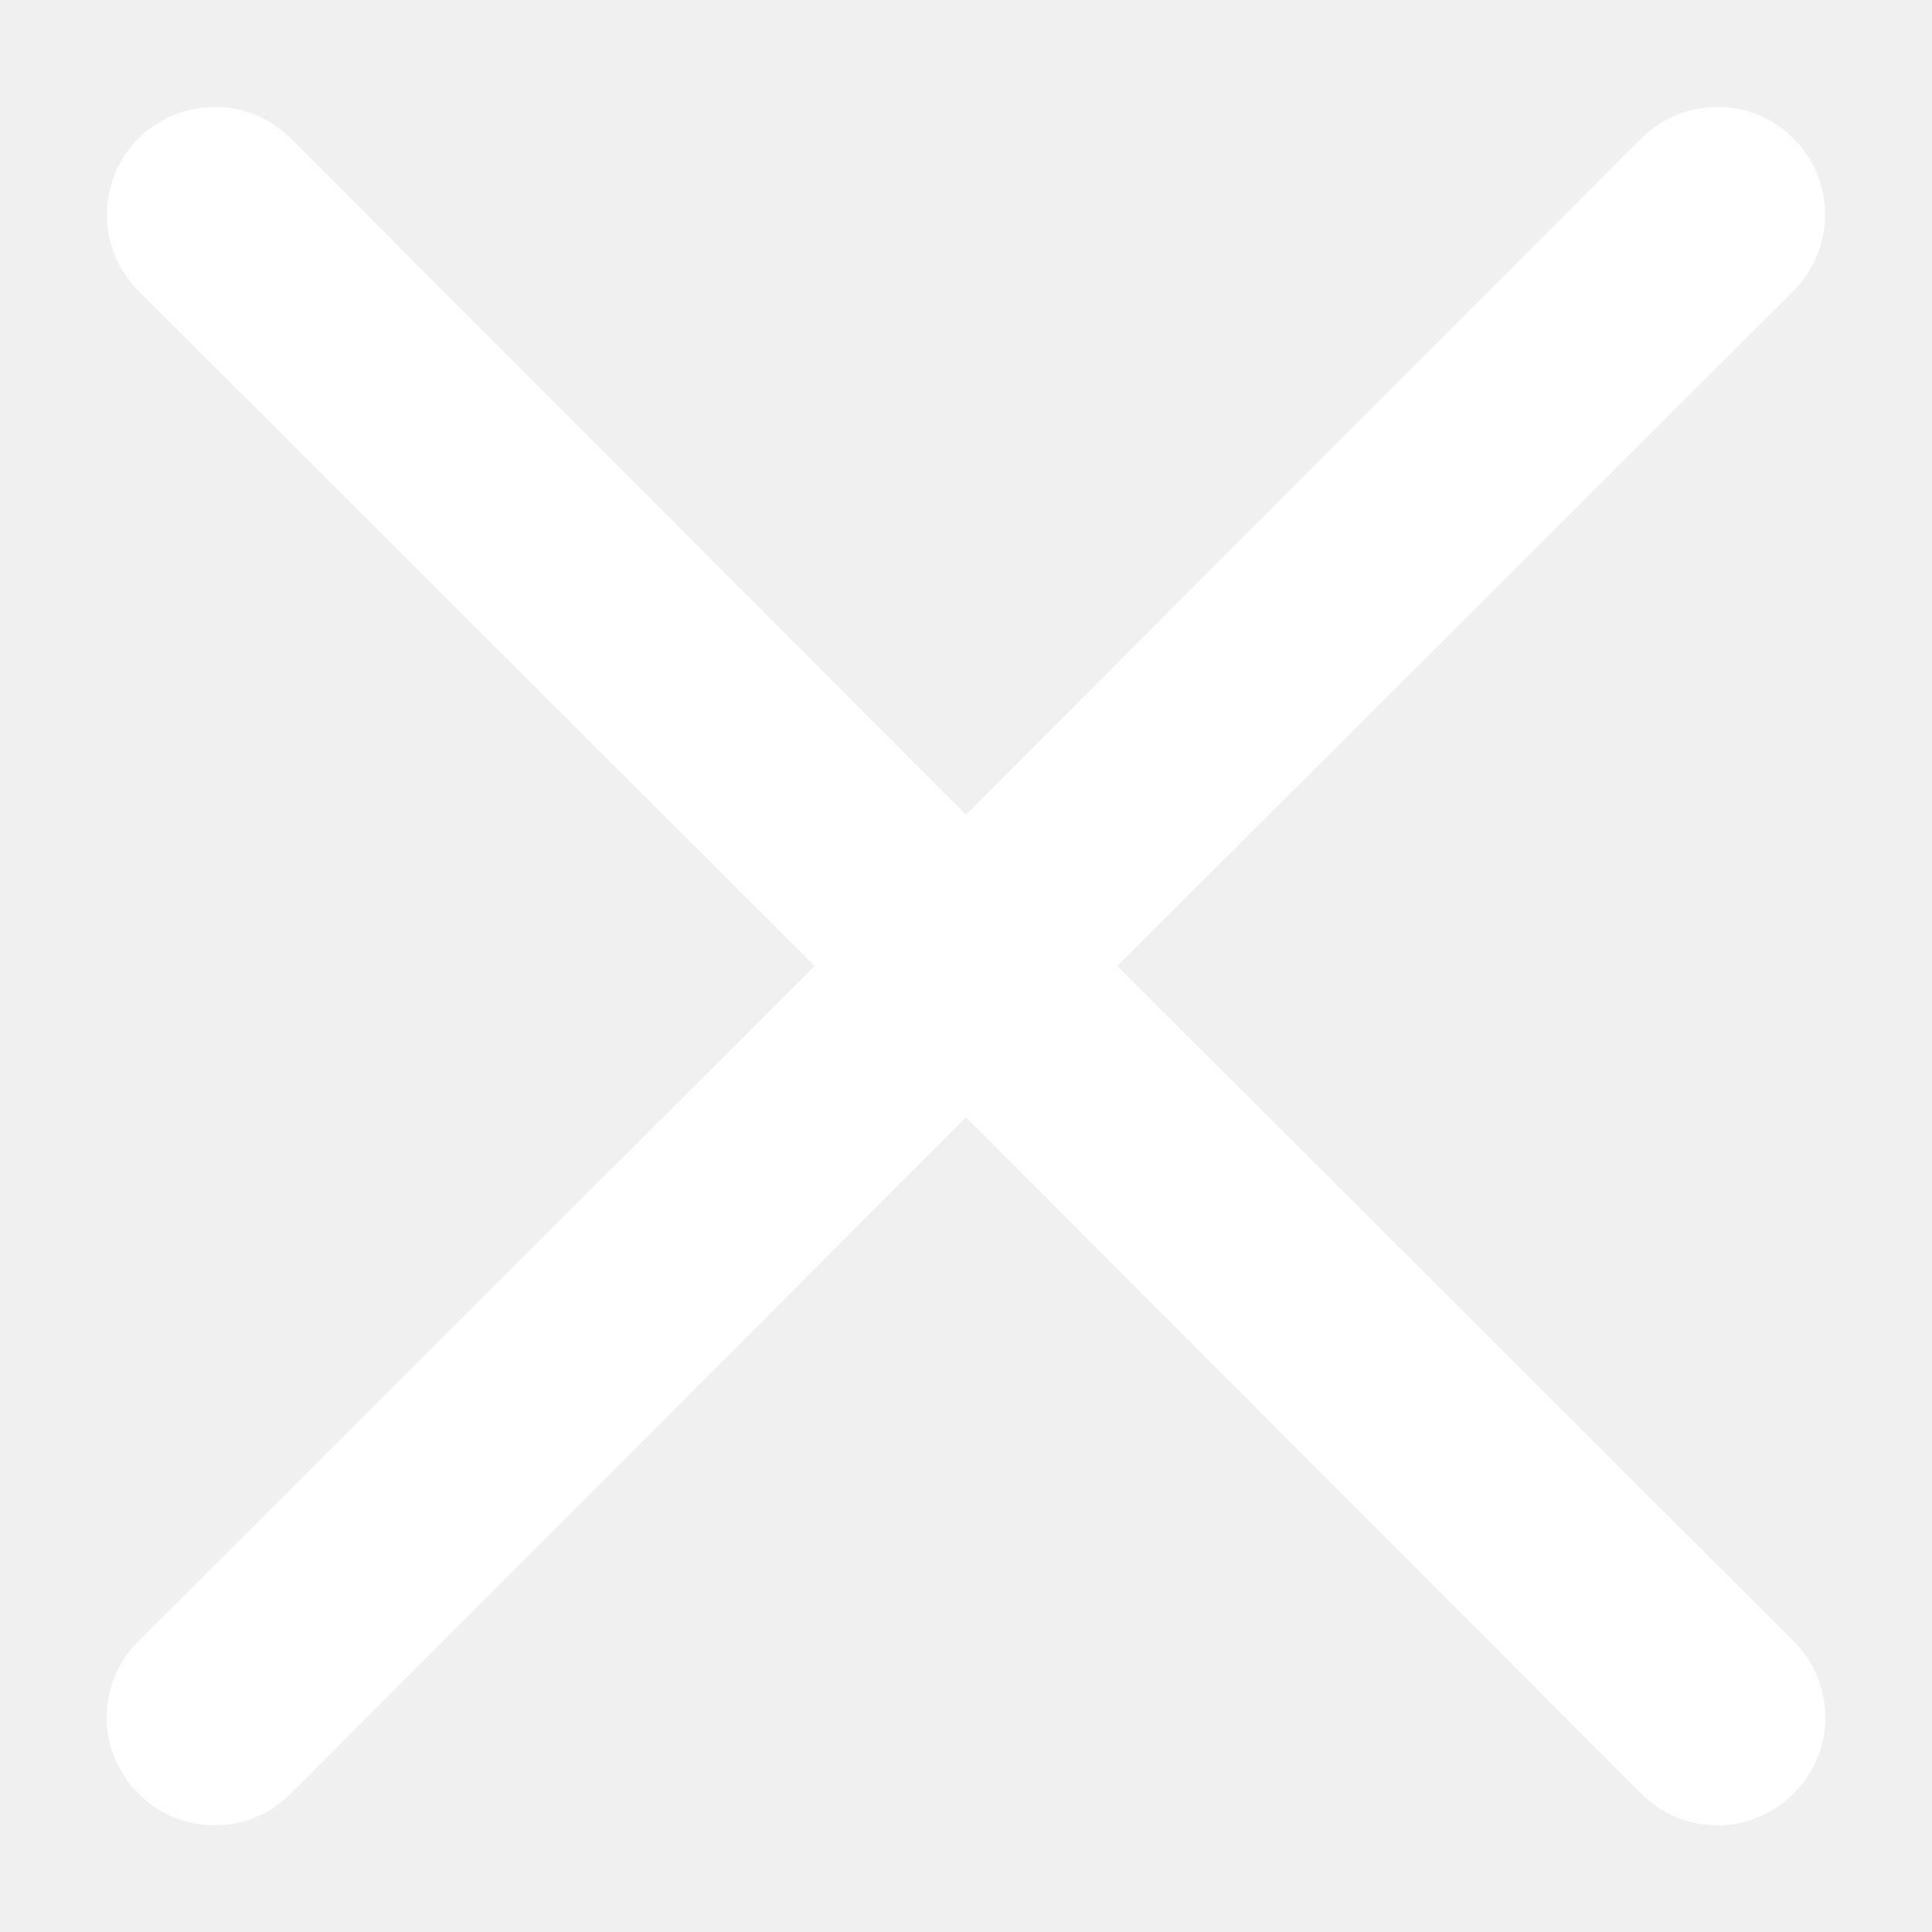
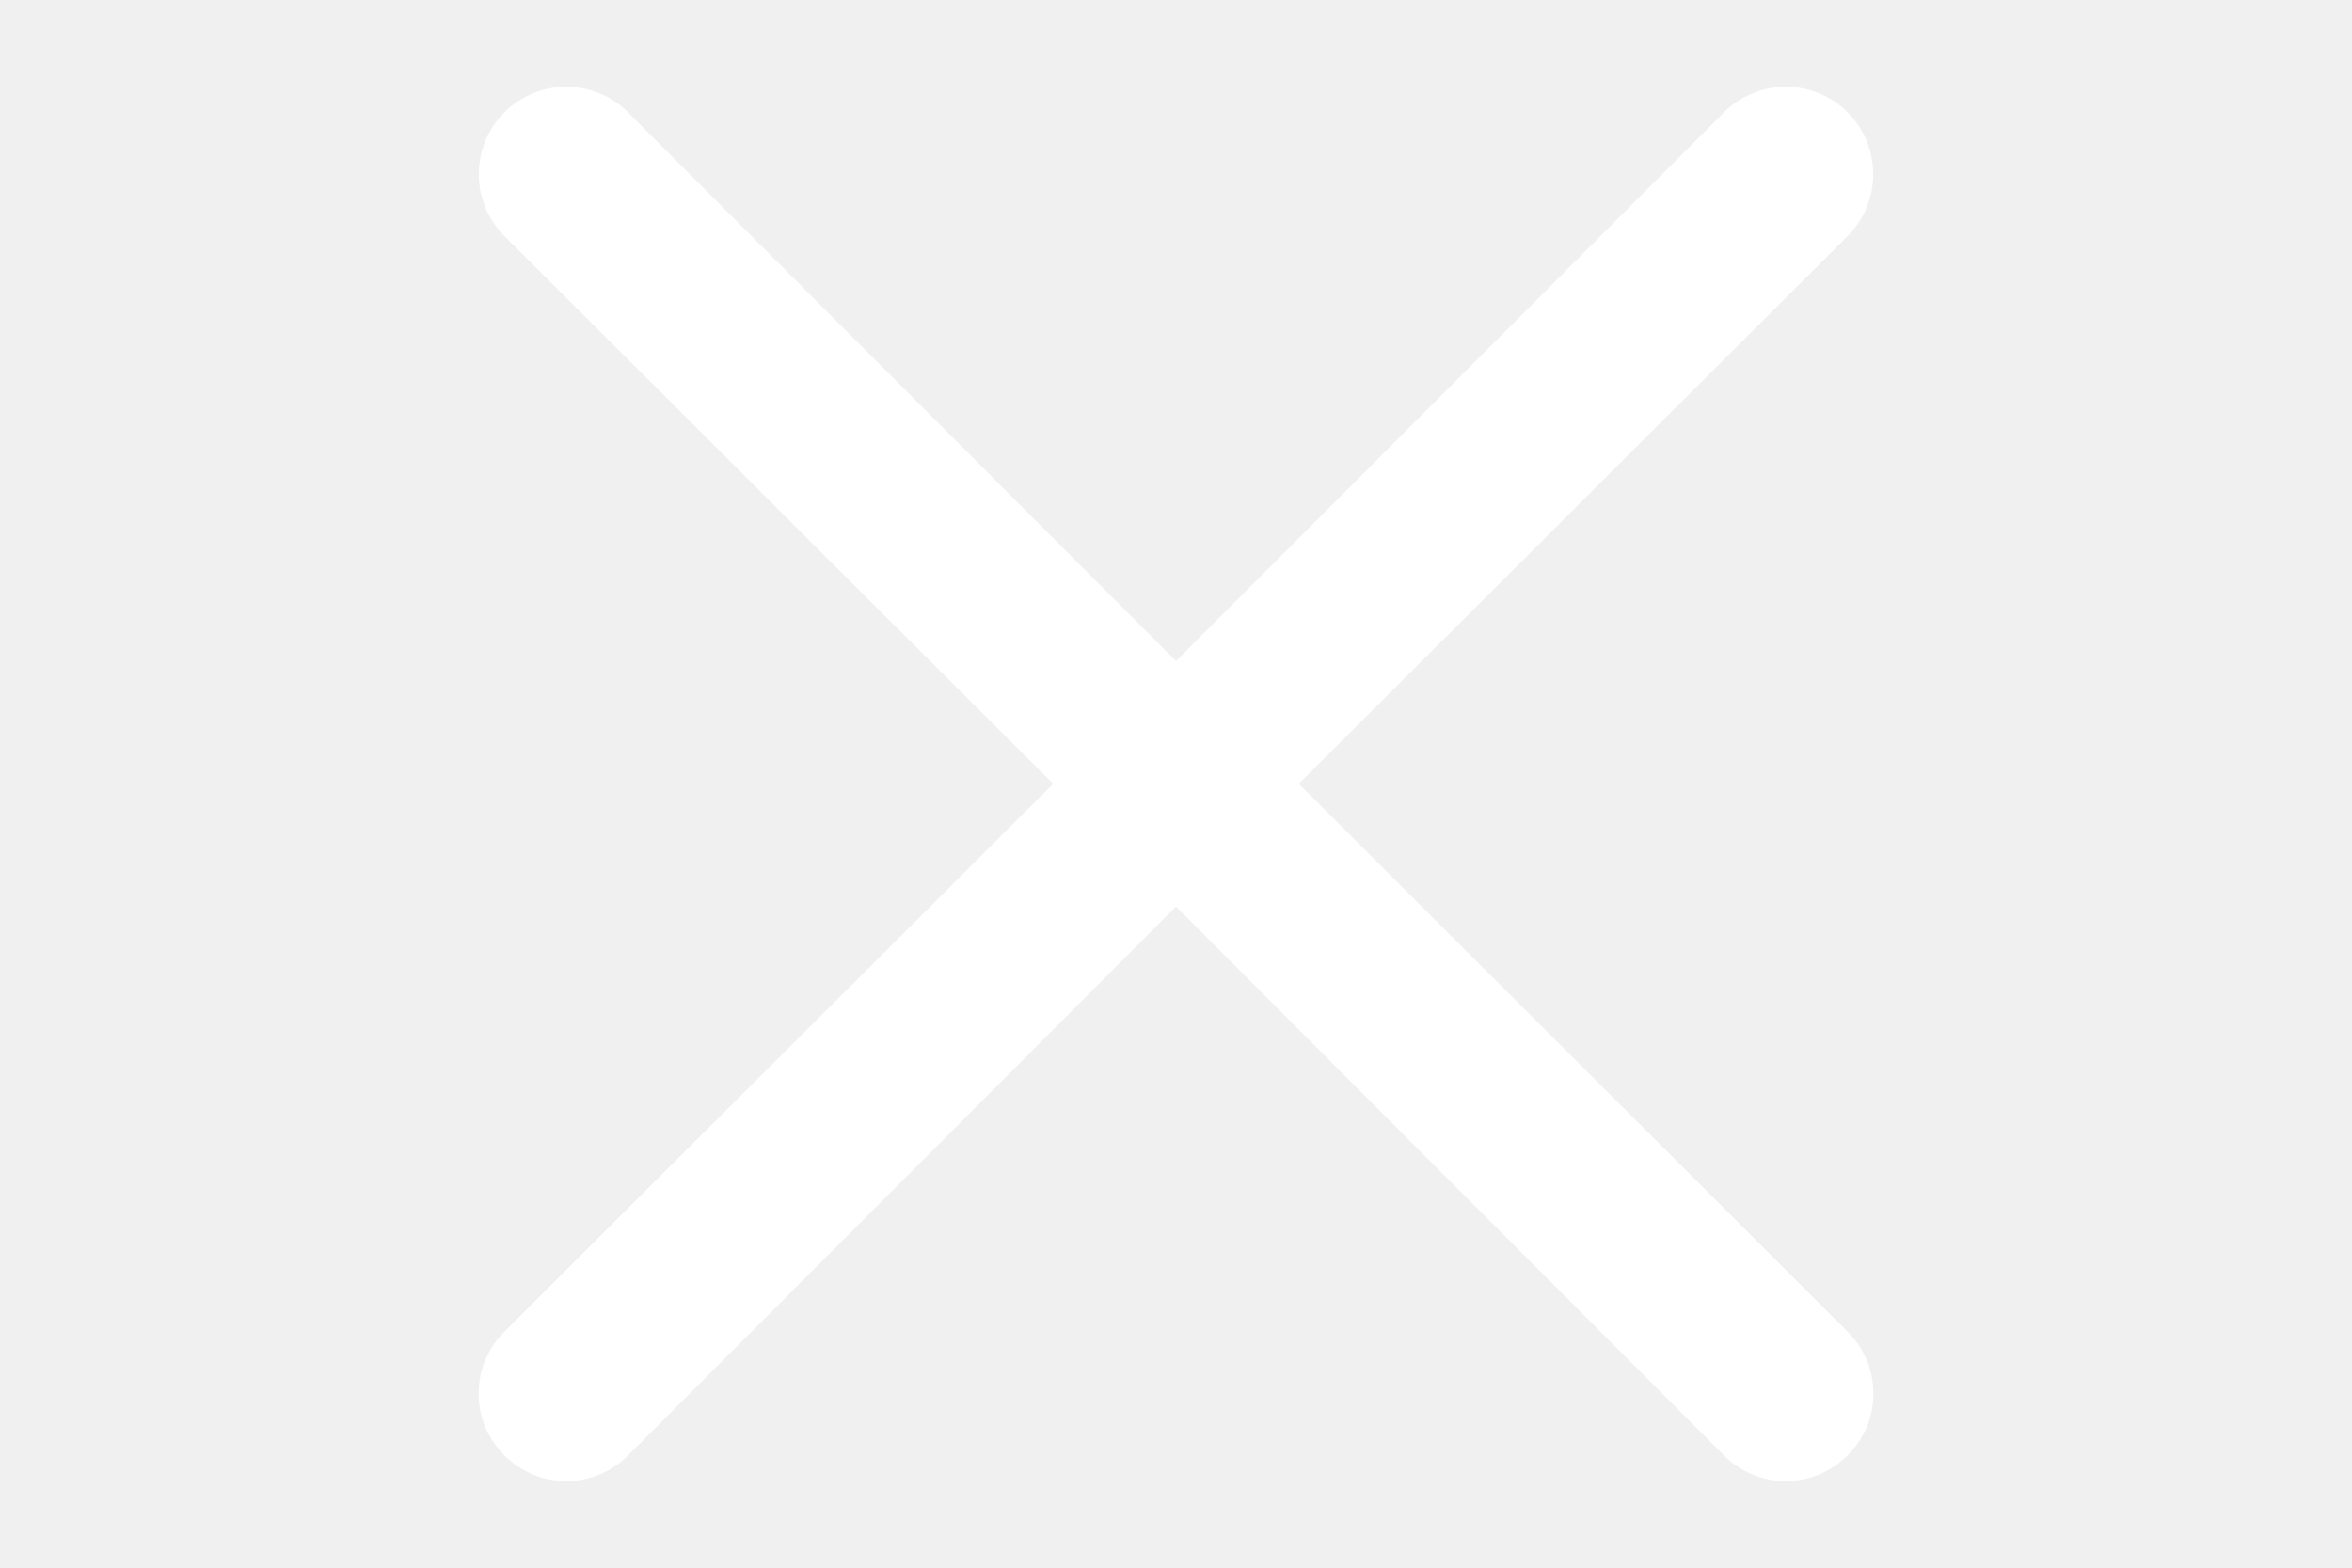
- <svg xmlns="http://www.w3.org/2000/svg" width="18" height="18" viewBox="0 0 18 18" fill="#FFF">
+ <svg xmlns="http://www.w3.org/2000/svg" width="18" height="12" viewBox="0 0 18 18" fill="#e5e7eb">
  <path d="M10.41 9L16.71 2.71C16.898 2.522 17.004 2.266 17.004 2C17.004 1.734 16.898 1.478 16.71 1.29C16.522 1.102 16.266 0.996 16 0.996C15.734 0.996 15.478 1.102 15.29 1.29L9 7.59L2.71 1.29C2.522 1.102 2.266 0.996 2 0.996C1.734 0.996 1.478 1.102 1.29 1.29C1.102 1.478 0.996 1.734 0.996 2C0.996 2.266 1.102 2.522 1.29 2.71L7.59 9L1.29 15.29C1.196 15.383 1.122 15.494 1.071 15.615C1.02 15.737 0.994 15.868 0.994 16C0.994 16.132 1.02 16.263 1.071 16.385C1.122 16.506 1.196 16.617 1.29 16.71C1.383 16.804 1.494 16.878 1.615 16.929C1.737 16.98 1.868 17.006 2 17.006C2.132 17.006 2.263 16.98 2.385 16.929C2.506 16.878 2.617 16.804 2.71 16.71L9 10.41L15.29 16.71C15.383 16.804 15.493 16.878 15.615 16.929C15.737 16.98 15.868 17.006 16 17.006C16.132 17.006 16.263 16.98 16.384 16.929C16.506 16.878 16.617 16.804 16.71 16.71C16.804 16.617 16.878 16.506 16.929 16.385C16.98 16.263 17.006 16.132 17.006 16C17.006 15.868 16.98 15.737 16.929 15.615C16.878 15.494 16.804 15.383 16.71 15.29L10.41 9Z" fill="#FFFFFF" />
</svg>
